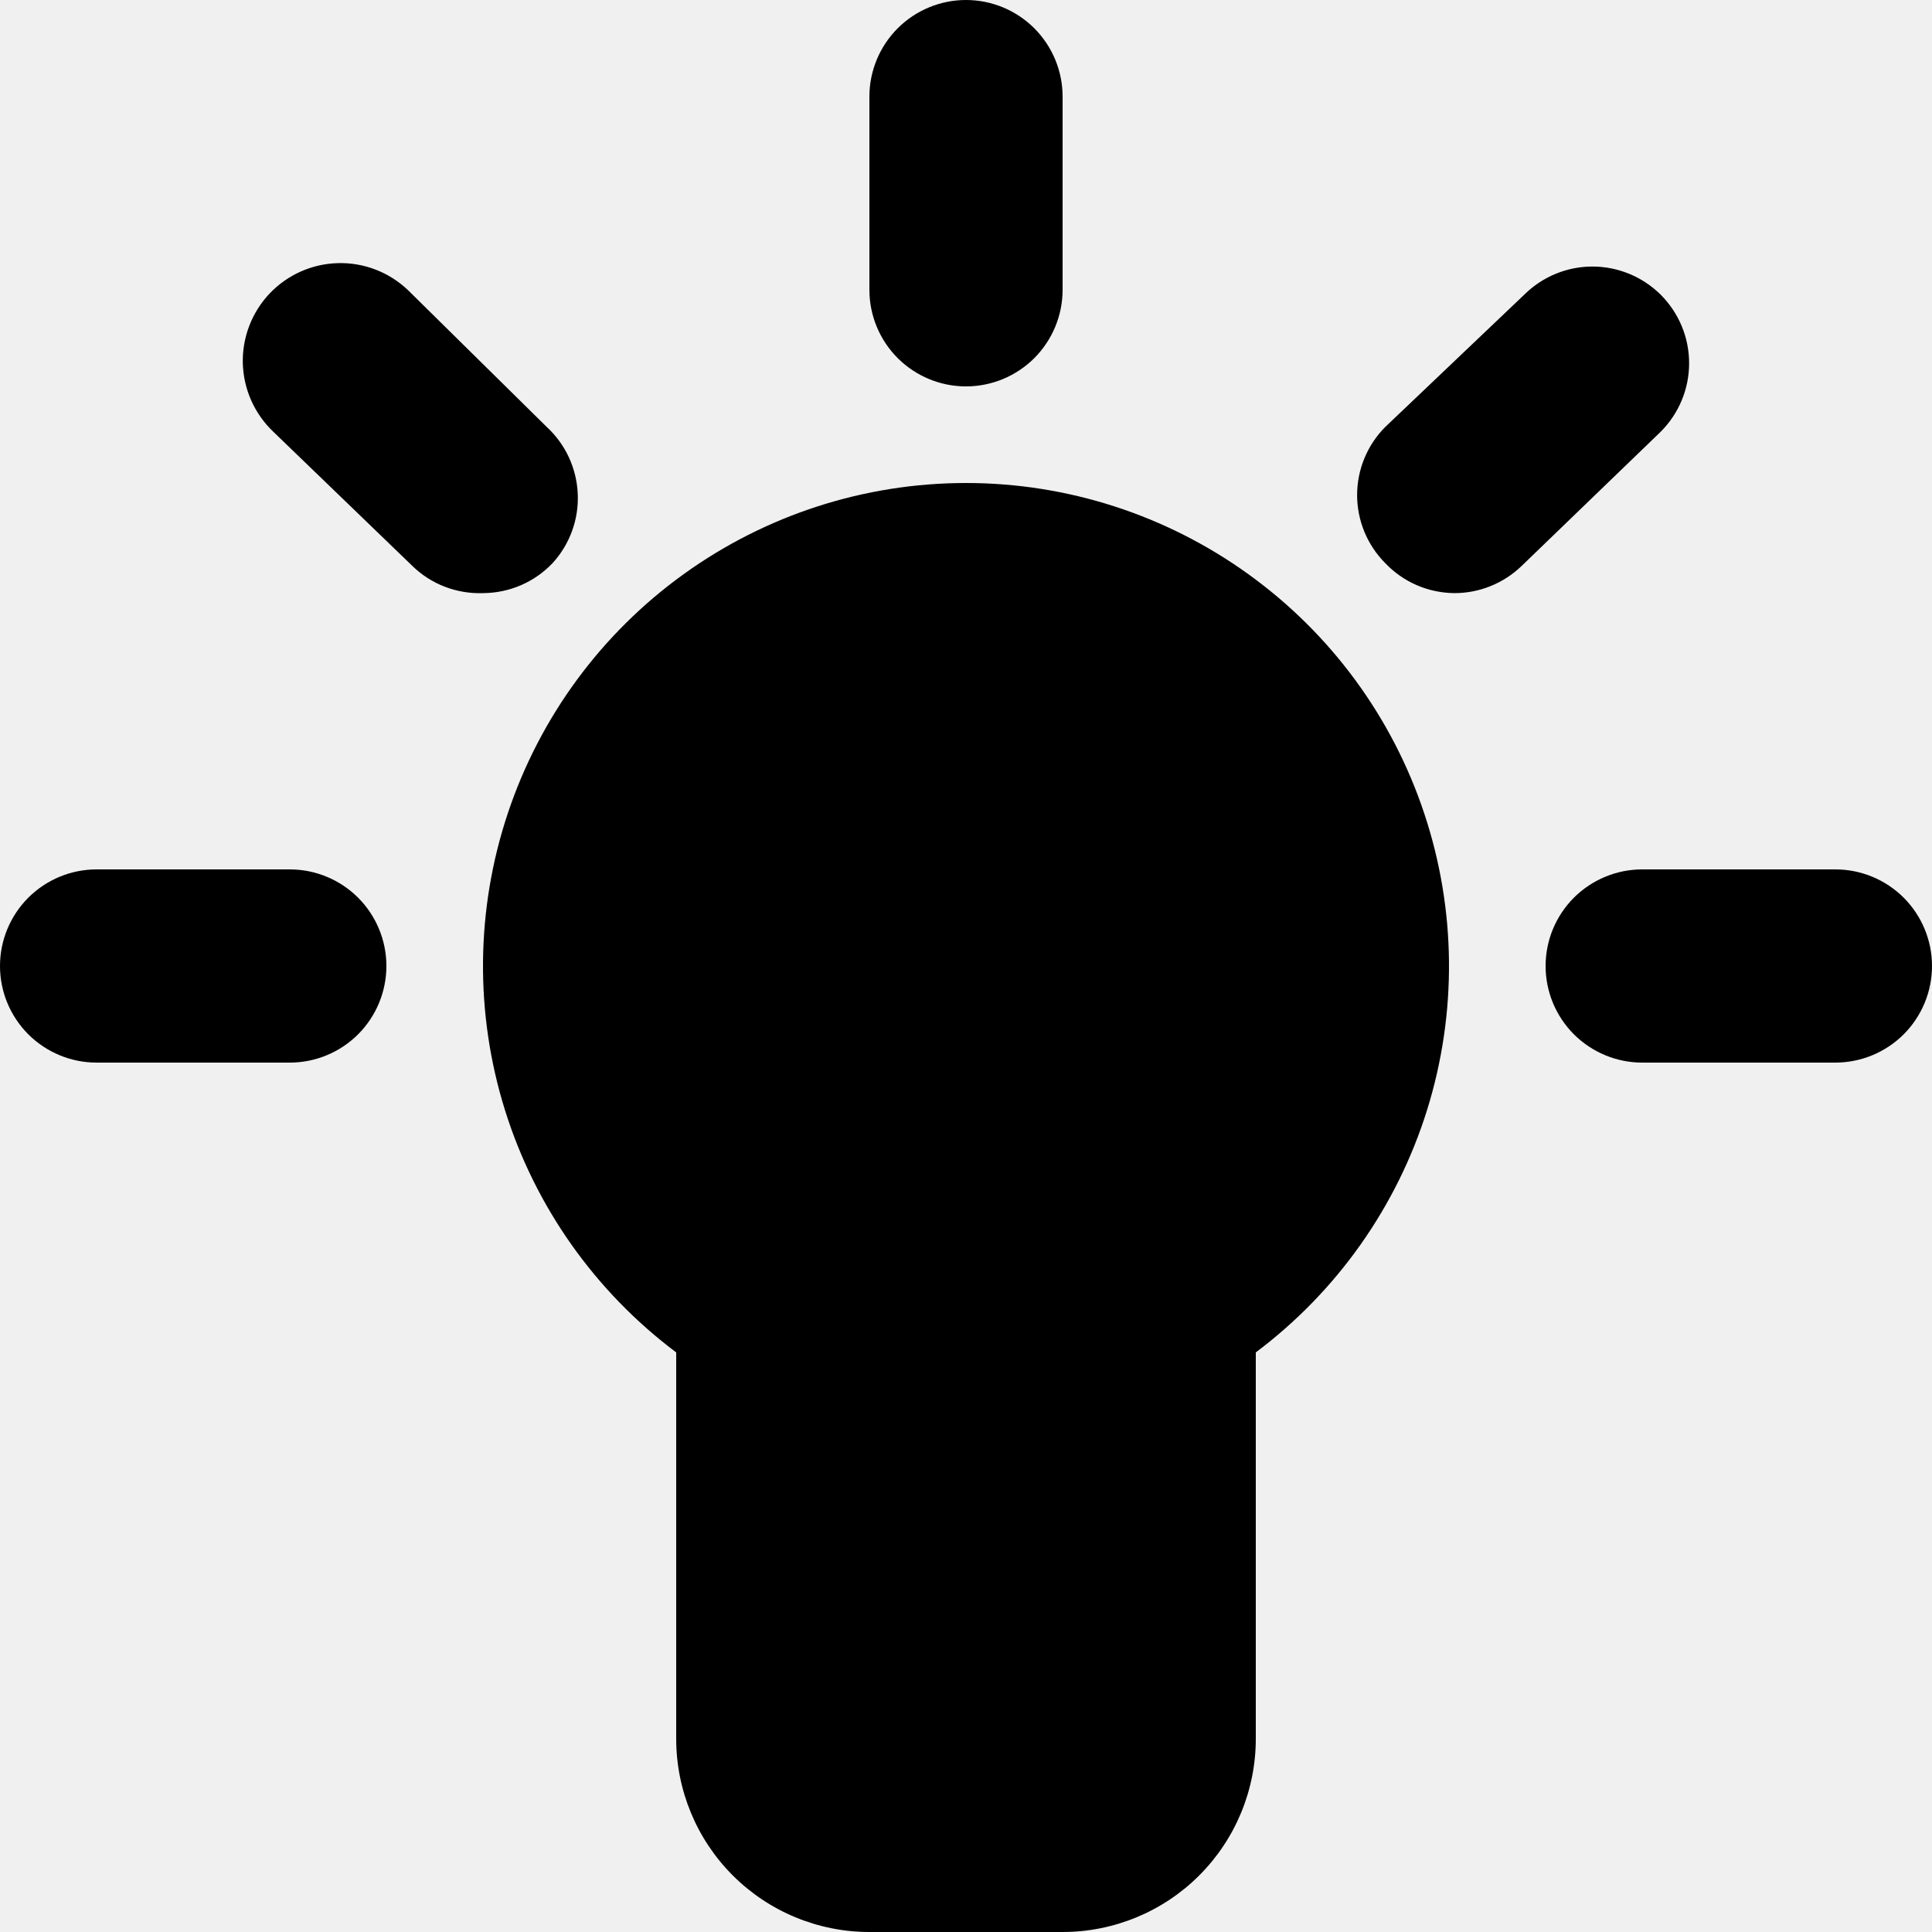
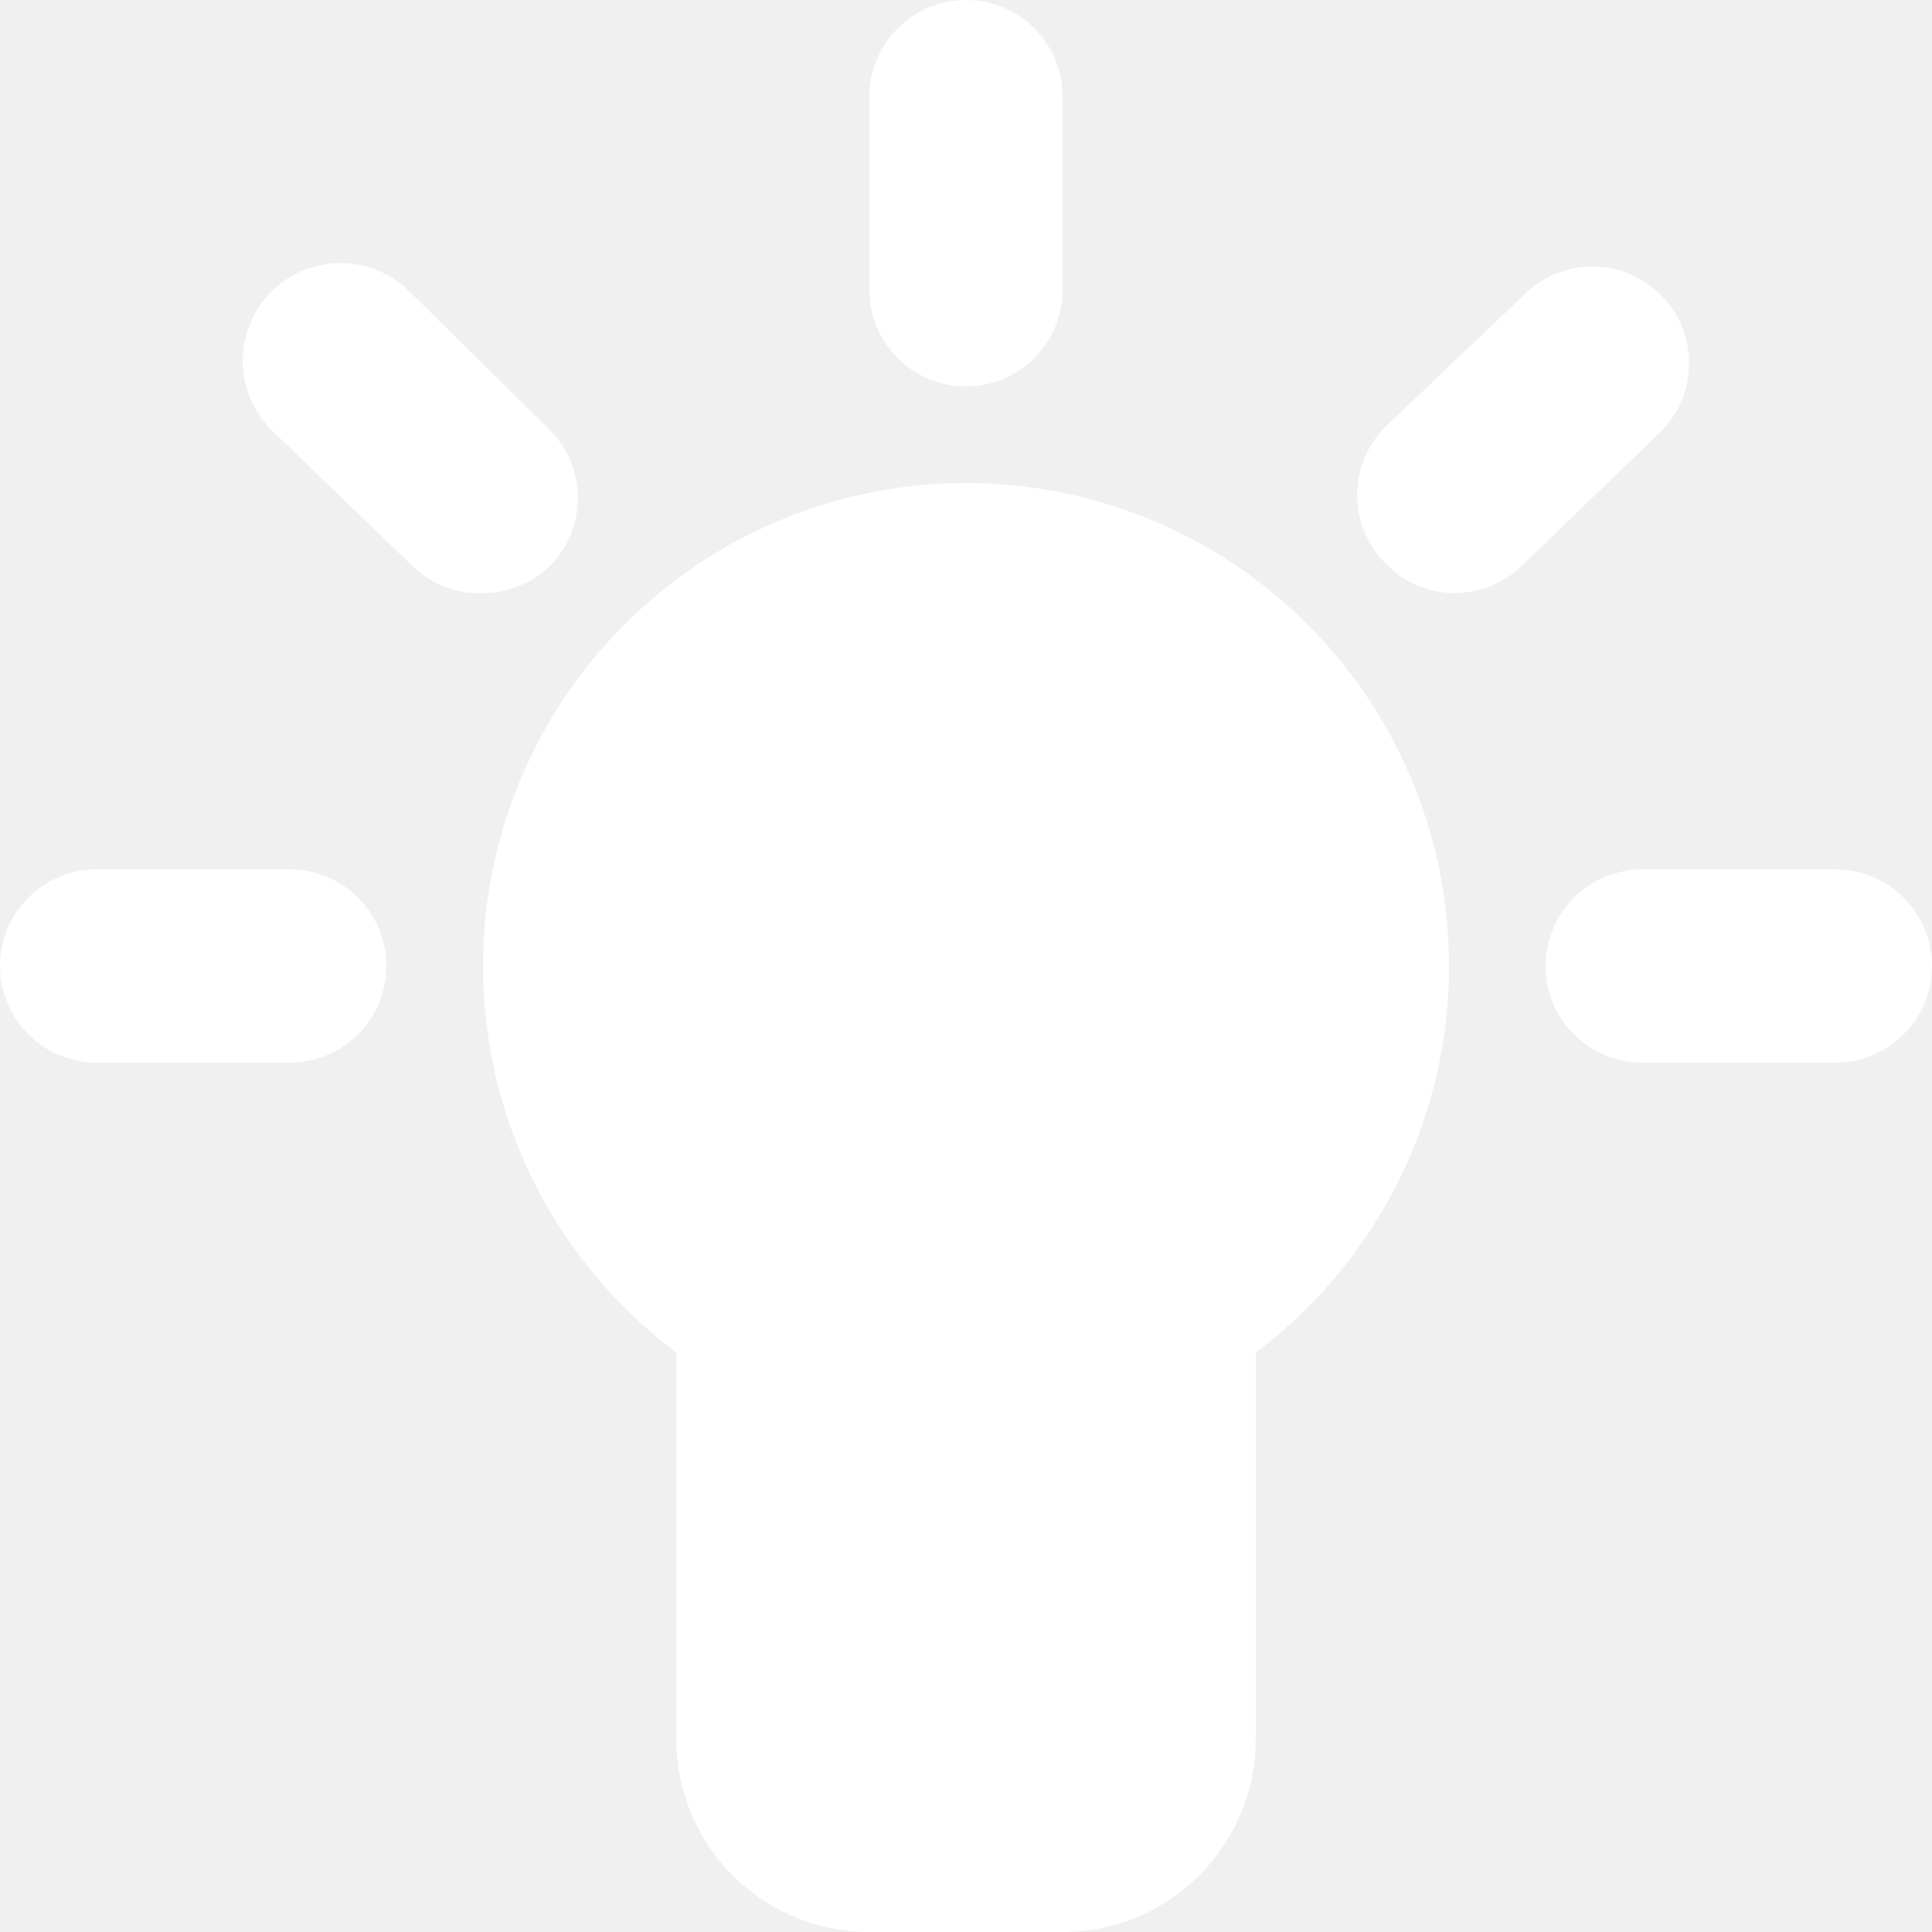
<svg xmlns="http://www.w3.org/2000/svg" width="25" height="25" viewBox="0 0 25 25" fill="none">
-   <path d="M12.5 6.25C11.188 6.25 9.91 6.663 8.846 7.43C7.781 8.197 6.986 9.279 6.571 10.524C6.156 11.768 6.143 13.111 6.534 14.364C6.925 15.616 7.701 16.713 8.75 17.5V22.5C8.75 23.163 9.013 23.799 9.482 24.268C9.951 24.737 10.587 25 11.25 25H13.75C14.413 25 15.049 24.737 15.518 24.268C15.987 23.799 16.25 23.163 16.25 22.5V17.5C17.299 16.713 18.075 15.616 18.466 14.364C18.857 13.111 18.844 11.768 18.429 10.524C18.015 9.279 17.219 8.197 16.154 7.43C15.09 6.663 13.812 6.25 12.5 6.25ZM12.5 5C12.832 5 13.149 4.868 13.384 4.634C13.618 4.399 13.75 4.082 13.75 3.75V1.25C13.75 0.918 13.618 0.601 13.384 0.366C13.149 0.132 12.832 0 12.5 0C12.168 0 11.851 0.132 11.616 0.366C11.382 0.601 11.25 0.918 11.25 1.25V3.75C11.25 4.082 11.382 4.399 11.616 4.634C11.851 4.868 12.168 5 12.5 5ZM23.75 11.25H21.25C20.919 11.25 20.601 11.382 20.366 11.616C20.132 11.851 20 12.168 20 12.5C20 12.832 20.132 13.149 20.366 13.384C20.601 13.618 20.919 13.75 21.25 13.75H23.75C24.081 13.75 24.399 13.618 24.634 13.384C24.868 13.149 25 12.832 25 12.5C25 12.168 24.868 11.851 24.634 11.616C24.399 11.382 24.081 11.25 23.75 11.25ZM3.75 11.25H1.25C0.918 11.25 0.601 11.382 0.366 11.616C0.132 11.851 0 12.168 0 12.5C0 12.832 0.132 13.149 0.366 13.384C0.601 13.618 0.918 13.75 1.25 13.75H3.75C4.082 13.75 4.399 13.618 4.634 13.384C4.868 13.149 5 12.832 5 12.5C5 12.168 4.868 11.851 4.634 11.616C4.399 11.382 4.082 11.25 3.75 11.25ZM7.075 5.525L5.275 3.75C5.031 3.52 4.706 3.395 4.371 3.405C4.036 3.414 3.718 3.556 3.487 3.8C3.257 4.044 3.133 4.369 3.142 4.704C3.152 5.039 3.294 5.357 3.538 5.588L5.338 7.325C5.458 7.442 5.601 7.533 5.758 7.593C5.915 7.653 6.082 7.681 6.25 7.675C6.418 7.674 6.585 7.64 6.74 7.573C6.894 7.507 7.034 7.409 7.15 7.287C7.373 7.044 7.491 6.721 7.476 6.391C7.462 6.06 7.318 5.749 7.075 5.525ZM21.488 3.812C21.253 3.58 20.936 3.449 20.606 3.449C20.276 3.449 19.959 3.58 19.725 3.812L17.925 5.525C17.692 5.759 17.561 6.076 17.561 6.406C17.561 6.736 17.692 7.053 17.925 7.287C18.041 7.409 18.181 7.507 18.335 7.573C18.49 7.64 18.657 7.674 18.825 7.675C19.147 7.674 19.456 7.548 19.688 7.325L21.488 5.588C21.605 5.471 21.698 5.333 21.761 5.181C21.825 5.028 21.857 4.865 21.857 4.7C21.857 4.535 21.825 4.372 21.761 4.219C21.698 4.067 21.605 3.929 21.488 3.812Z" fill="black" />
+   <path d="M12.5 6.25C11.188 6.25 9.91 6.663 8.846 7.43C7.781 8.197 6.986 9.279 6.571 10.524C6.156 11.768 6.143 13.111 6.534 14.364C6.925 15.616 7.701 16.713 8.75 17.5V22.5C8.75 23.163 9.013 23.799 9.482 24.268C9.951 24.737 10.587 25 11.25 25H13.75C14.413 25 15.049 24.737 15.518 24.268C15.987 23.799 16.25 23.163 16.25 22.5V17.5C17.299 16.713 18.075 15.616 18.466 14.364C18.857 13.111 18.844 11.768 18.429 10.524C18.015 9.279 17.219 8.197 16.154 7.43C15.09 6.663 13.812 6.25 12.5 6.25ZM12.5 5C12.832 5 13.149 4.868 13.384 4.634C13.618 4.399 13.75 4.082 13.75 3.75V1.25C13.75 0.918 13.618 0.601 13.384 0.366C13.149 0.132 12.832 0 12.5 0C12.168 0 11.851 0.132 11.616 0.366C11.382 0.601 11.25 0.918 11.25 1.25V3.75C11.25 4.082 11.382 4.399 11.616 4.634C11.851 4.868 12.168 5 12.5 5ZM23.75 11.25H21.25C20.919 11.25 20.601 11.382 20.366 11.616C20.132 11.851 20 12.168 20 12.5C20 12.832 20.132 13.149 20.366 13.384C20.601 13.618 20.919 13.75 21.25 13.75H23.75C24.081 13.75 24.399 13.618 24.634 13.384C24.868 13.149 25 12.832 25 12.5C25 12.168 24.868 11.851 24.634 11.616C24.399 11.382 24.081 11.25 23.75 11.25ZM3.75 11.25H1.25C0.918 11.25 0.601 11.382 0.366 11.616C0.132 11.851 0 12.168 0 12.5C0 12.832 0.132 13.149 0.366 13.384C0.601 13.618 0.918 13.75 1.25 13.75H3.75C4.082 13.75 4.399 13.618 4.634 13.384C4.868 13.149 5 12.832 5 12.5C5 12.168 4.868 11.851 4.634 11.616C4.399 11.382 4.082 11.25 3.75 11.25ZM7.075 5.525L5.275 3.75C5.031 3.52 4.706 3.395 4.371 3.405C4.036 3.414 3.718 3.556 3.487 3.8C3.257 4.044 3.133 4.369 3.142 4.704C3.152 5.039 3.294 5.357 3.538 5.588L5.338 7.325C5.458 7.442 5.601 7.533 5.758 7.593C5.915 7.653 6.082 7.681 6.25 7.675C6.418 7.674 6.585 7.64 6.74 7.573C6.894 7.507 7.034 7.409 7.15 7.287C7.373 7.044 7.491 6.721 7.476 6.391C7.462 6.06 7.318 5.749 7.075 5.525ZM21.488 3.812C21.253 3.58 20.936 3.449 20.606 3.449C20.276 3.449 19.959 3.58 19.725 3.812L17.925 5.525C17.692 5.759 17.561 6.076 17.561 6.406C17.561 6.736 17.692 7.053 17.925 7.287C18.041 7.409 18.181 7.507 18.335 7.573C18.49 7.64 18.657 7.674 18.825 7.675C19.147 7.674 19.456 7.548 19.688 7.325L21.488 5.588C21.605 5.471 21.698 5.333 21.761 5.181C21.825 5.028 21.857 4.865 21.857 4.7C21.857 4.535 21.825 4.372 21.761 4.219C21.698 4.067 21.605 3.929 21.488 3.812Z" fill="white" />
</svg>
